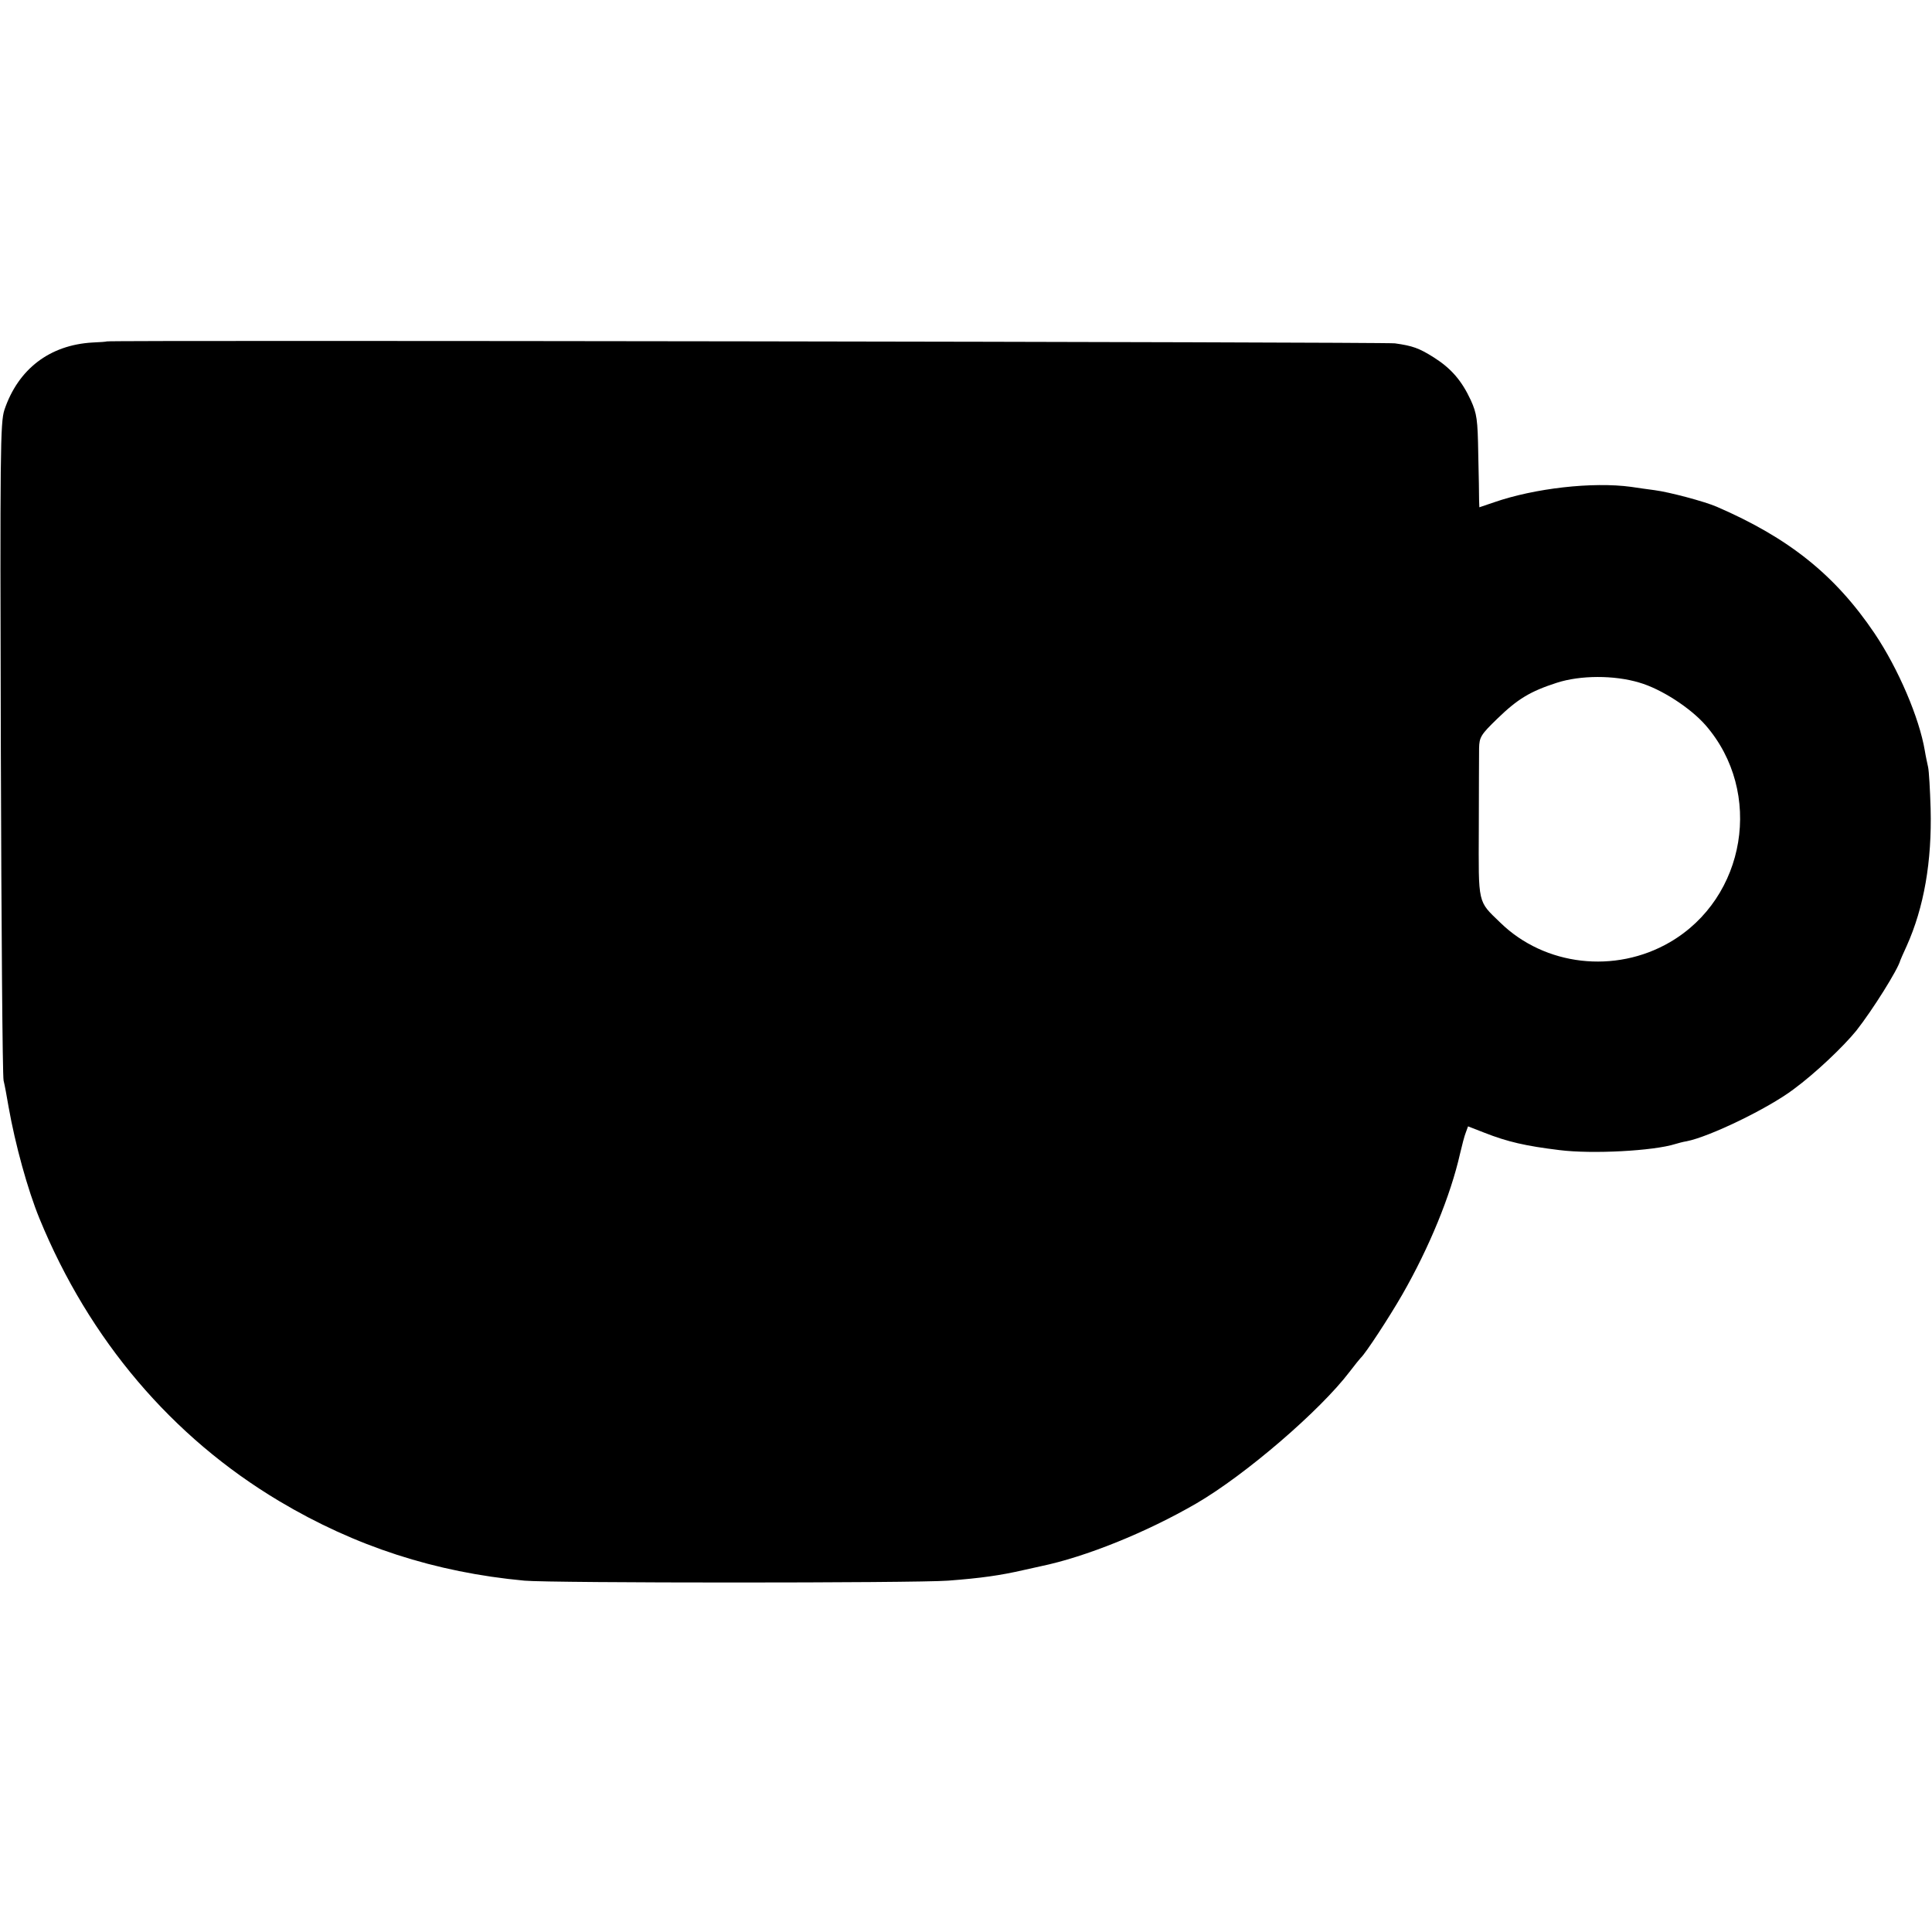
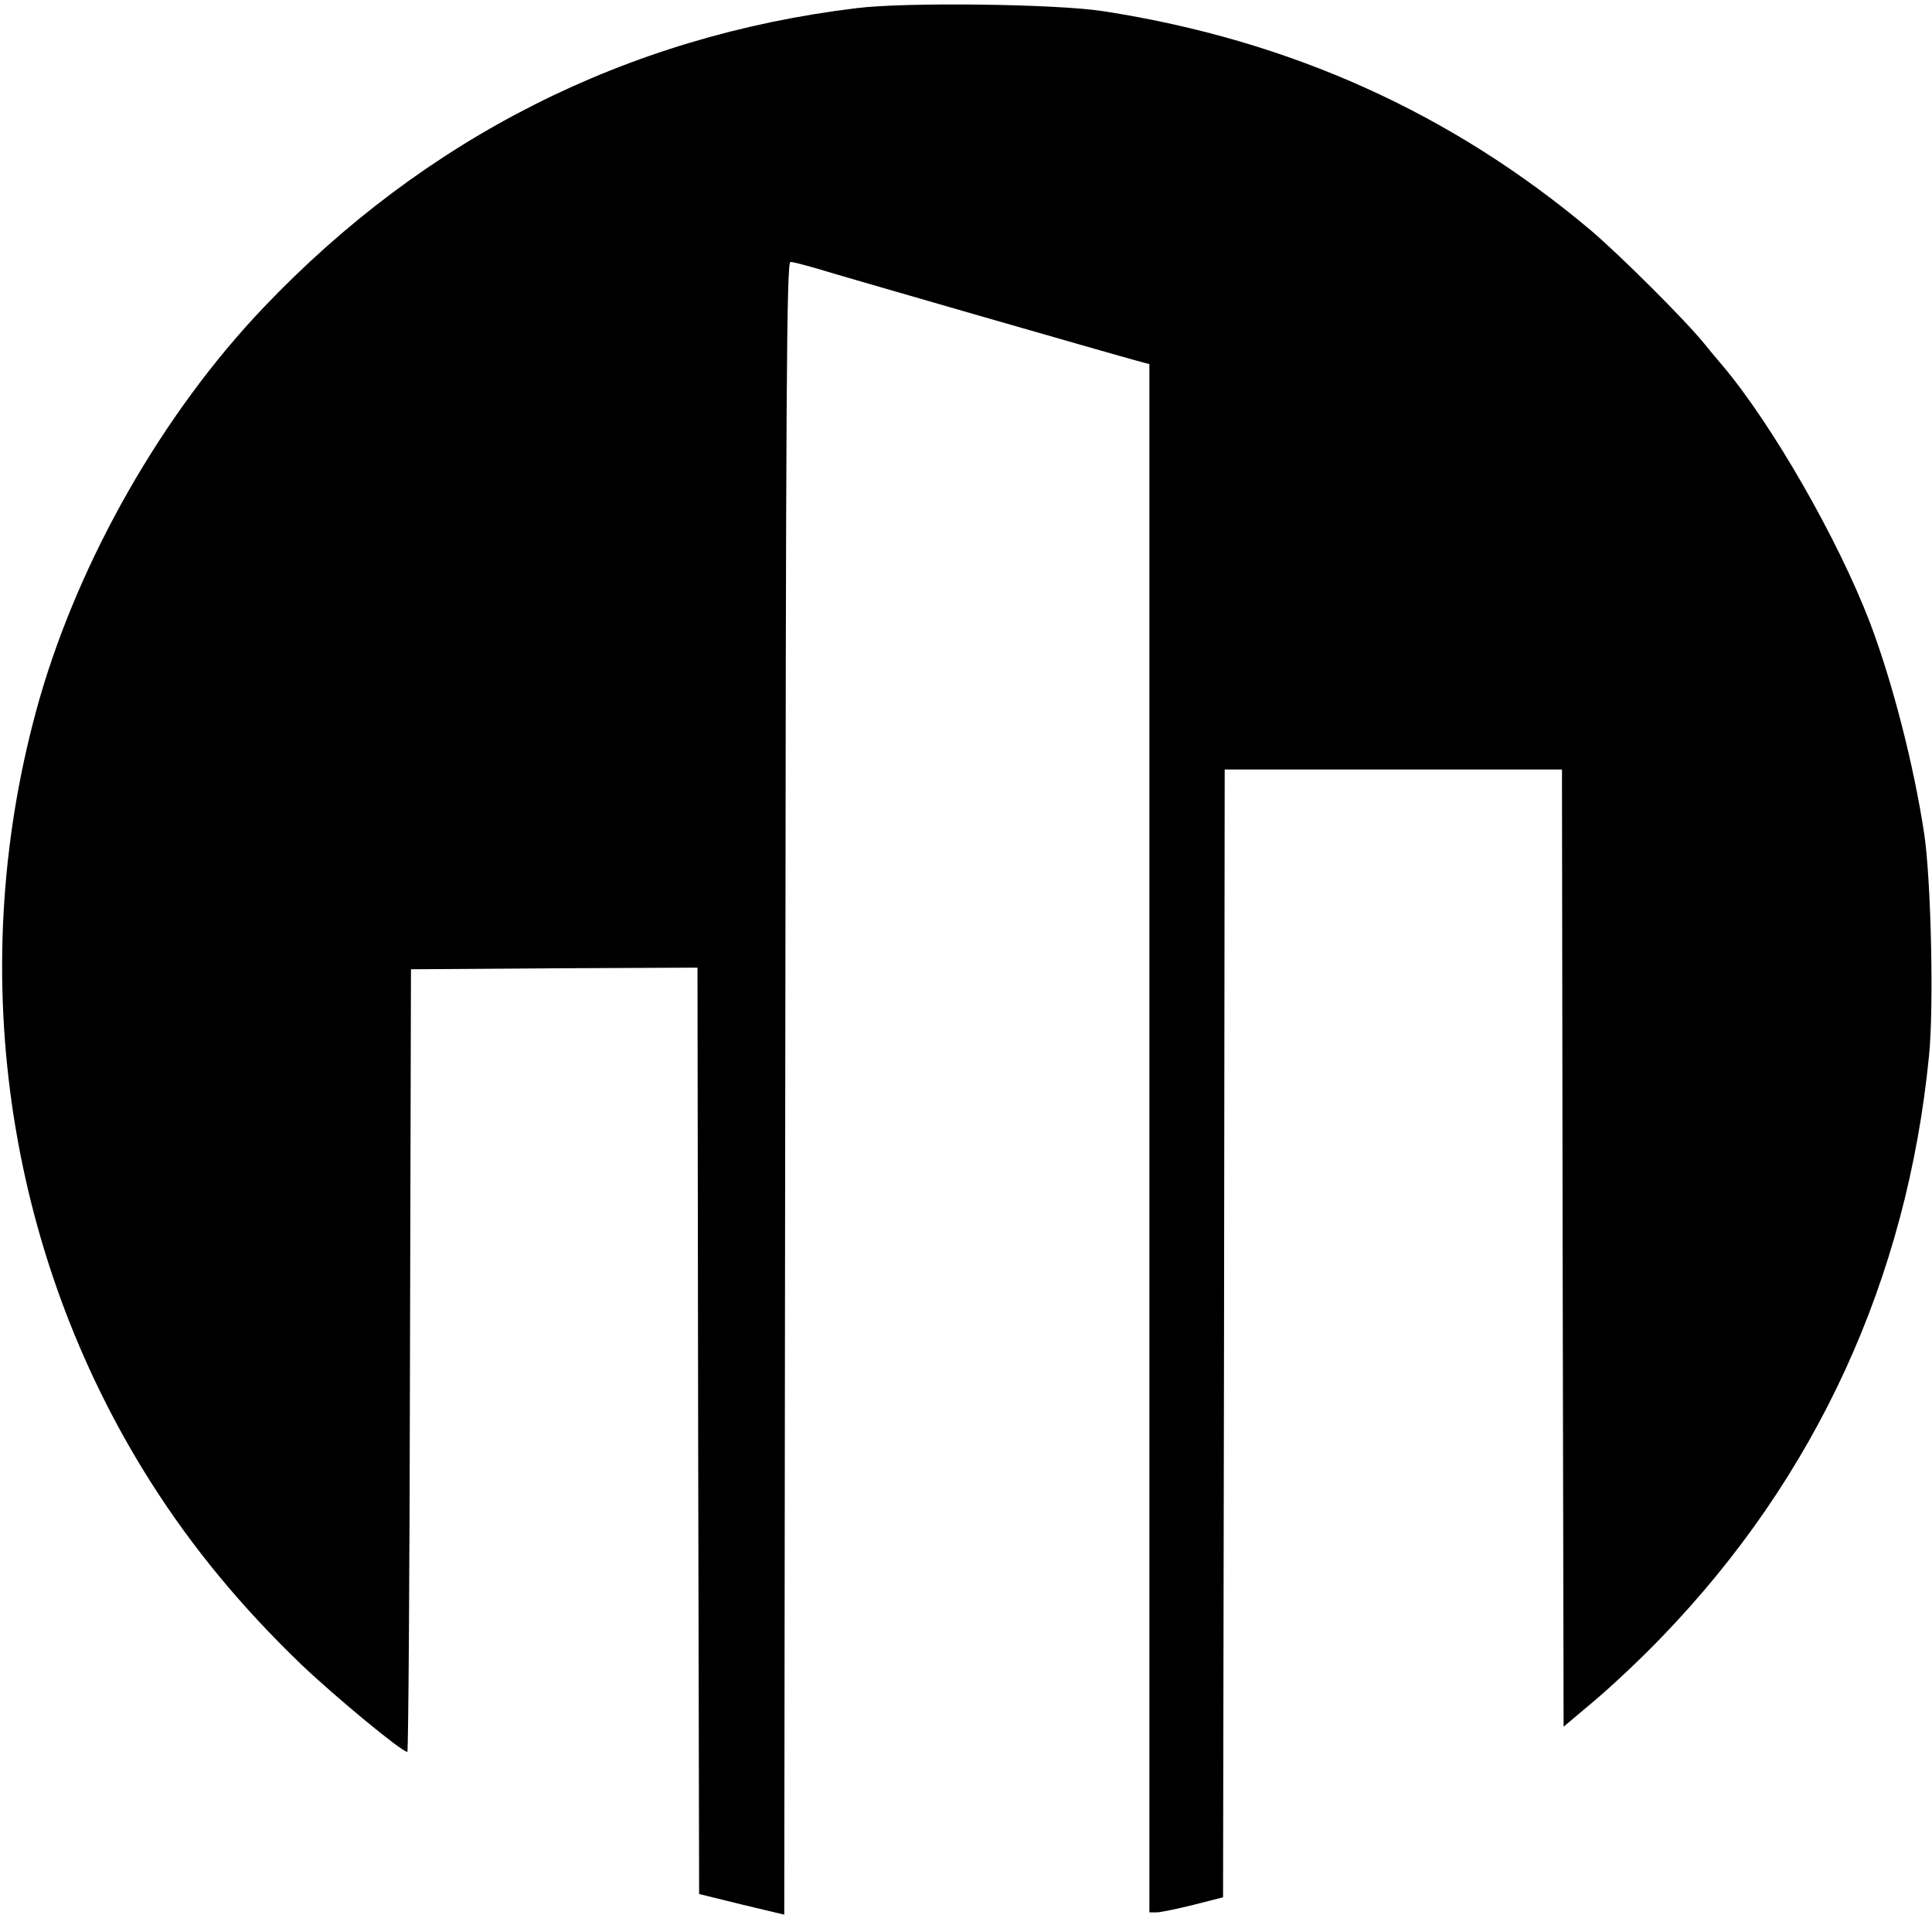
- <svg xmlns="http://www.w3.org/2000/svg" version="1.0" width="700pt" height="700pt" viewBox="0 0 700 700" preserveAspectRatio="xMidYMid meet">
-   <g transform="translate(0,700) scale(0.1,-0.1)" fill="#000000" stroke="none">
-     <path d="M387 5763 c-1 -1 -24 -3 -52 -4 -155 -9 -269 -96 -319 -244 -15 -46 -16 -145 -13 -1225 2 -646 6 -1188 10 -1205 4 -16 12 -59 18 -95 24 -136 69 -300 112 -405 180 -439 480 -792 869 -1024 275 -164 565 -258 888 -288 97 -9 1416 -9 1535 0 119 9 189 19 272 38 27 6 55 12 63 14 164 34 384 123 565 228 177 103 448 336 555 477 19 25 37 47 40 50 17 15 104 148 151 230 97 169 175 359 209 510 7 30 16 65 21 77 l8 22 59 -23 c84 -33 149 -48 272 -63 119 -15 341 -3 420 22 10 3 28 8 41 10 82 16 294 118 387 188 79 58 181 155 228 213 59 75 151 222 159 254 1 3 11 26 23 52 63 140 92 307 87 498 -2 69 -6 136 -9 150 -3 14 -9 41 -12 60 -20 119 -96 297 -182 425 -143 212 -311 346 -572 459 -44 19 -171 53 -225 60 -22 3 -60 8 -85 12 -140 19 -350 -5 -497 -56 l-53 -18 -1 26 c0 15 -1 90 -3 167 -2 126 -5 146 -27 195 -33 71 -71 115 -134 155 -54 34 -77 42 -141 51 -35 5 -4663 12 -4667 7z m5552 -1236 c80 -23 186 -92 241 -155 210 -242 147 -625 -130 -786 -198 -115 -453 -86 -614 71 -83 80 -79 64 -78 341 0 136 1 267 1 291 1 40 6 49 66 107 73 71 119 99 215 130 86 28 209 28 299 1z" />
+ <svg xmlns="http://www.w3.org/2000/svg" version="1.0" width="590pt" height="590pt" viewBox="0 0 590 590" preserveAspectRatio="xMidYMid meet">
+   <g transform="translate(0,590) scale(0.1,-0.1)" fill="#000000" stroke="none">
+     <path d="M2615 5875 c-701 -85 -1317 -396 -1810 -914 -307 -322 -560 -765 -684 -1194 -232 -812 -108 -1688 340 -2394 127 -200 277 -381 459 -556 104 -99 307 -267 324 -267 3 0 7 538 8 1195 l3 1195 437 3 438 2 2 -1415 3 -1414 130 -32 130 -31 3 2523 c2 2149 4 2524 16 2524 8 0 42 -9 77 -19 74 -23 925 -268 982 -283 l37 -10 0 -2364 0 -2364 23 0 c12 0 63 11 112 23 l90 23 3 1722 2 1722 515 0 515 0 2 -1462 3 -1461 95 80 c52 44 145 131 205 194 472 489 749 1093 816 1776 15 148 6 541 -15 678 -32 211 -97 463 -166 645 -97 253 -298 604 -450 784 -10 12 -35 41 -55 66 -60 74 -254 267 -345 345 -427 360 -921 583 -1492 671 -142 22 -604 28 -753 9z" />
  </g>
</svg>
